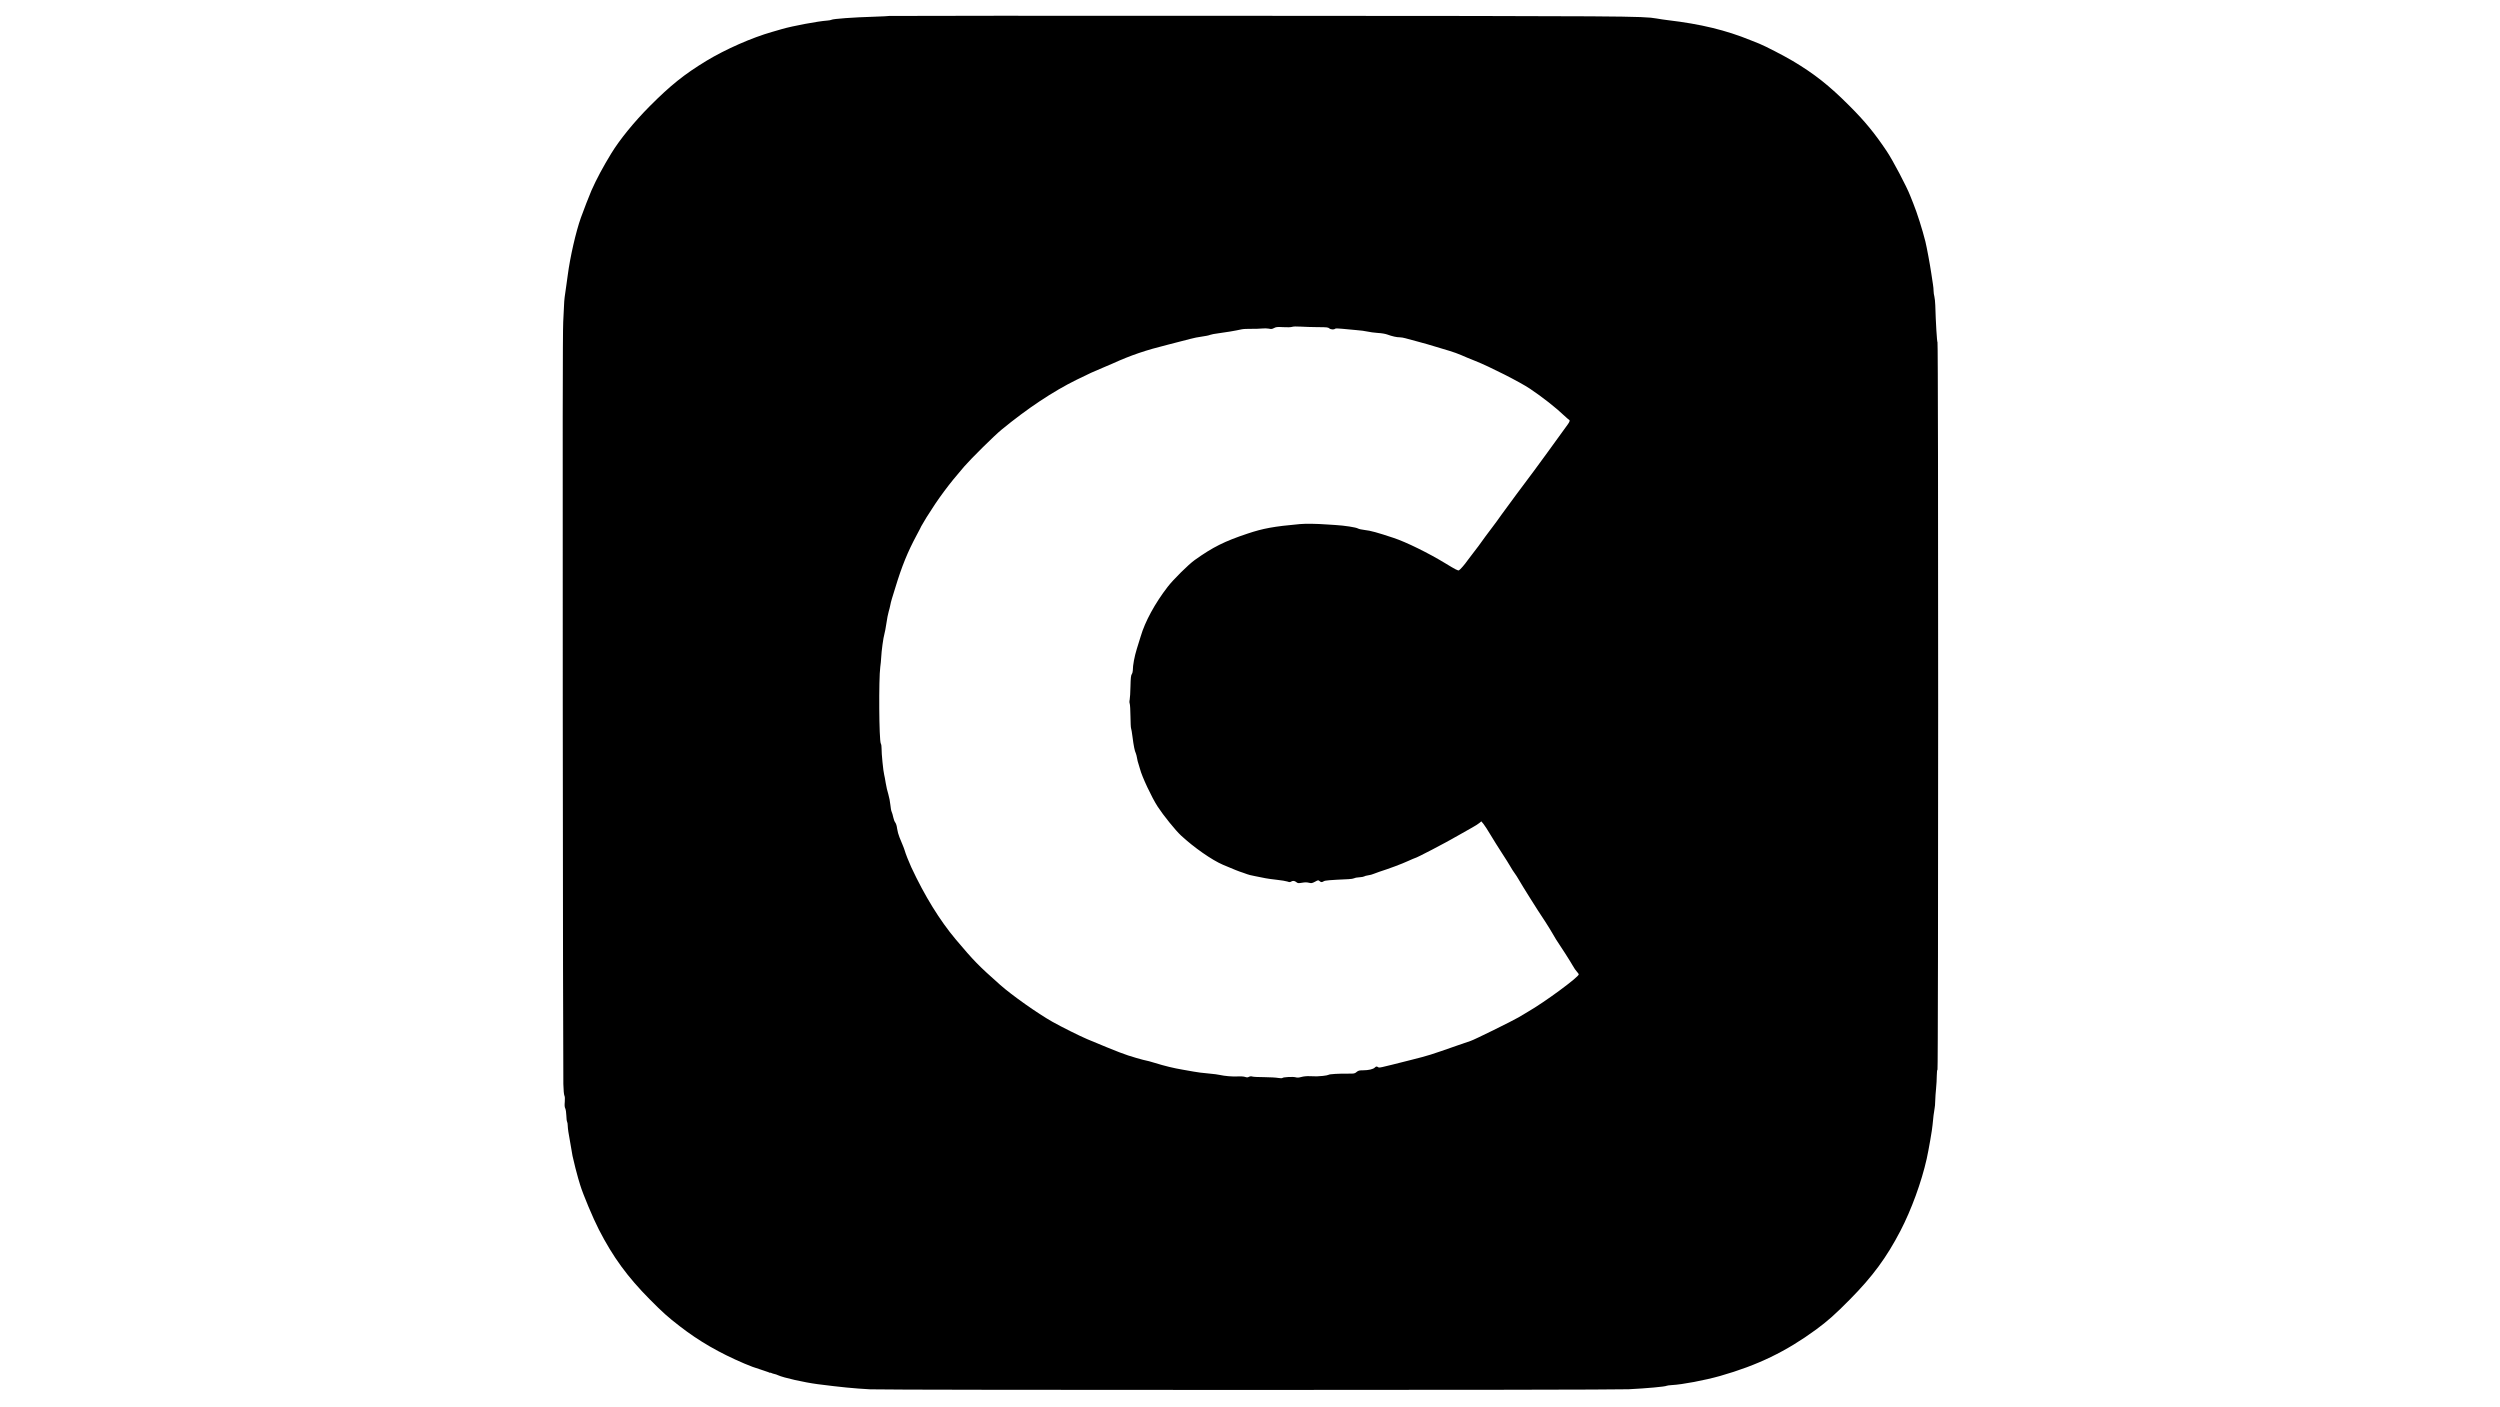
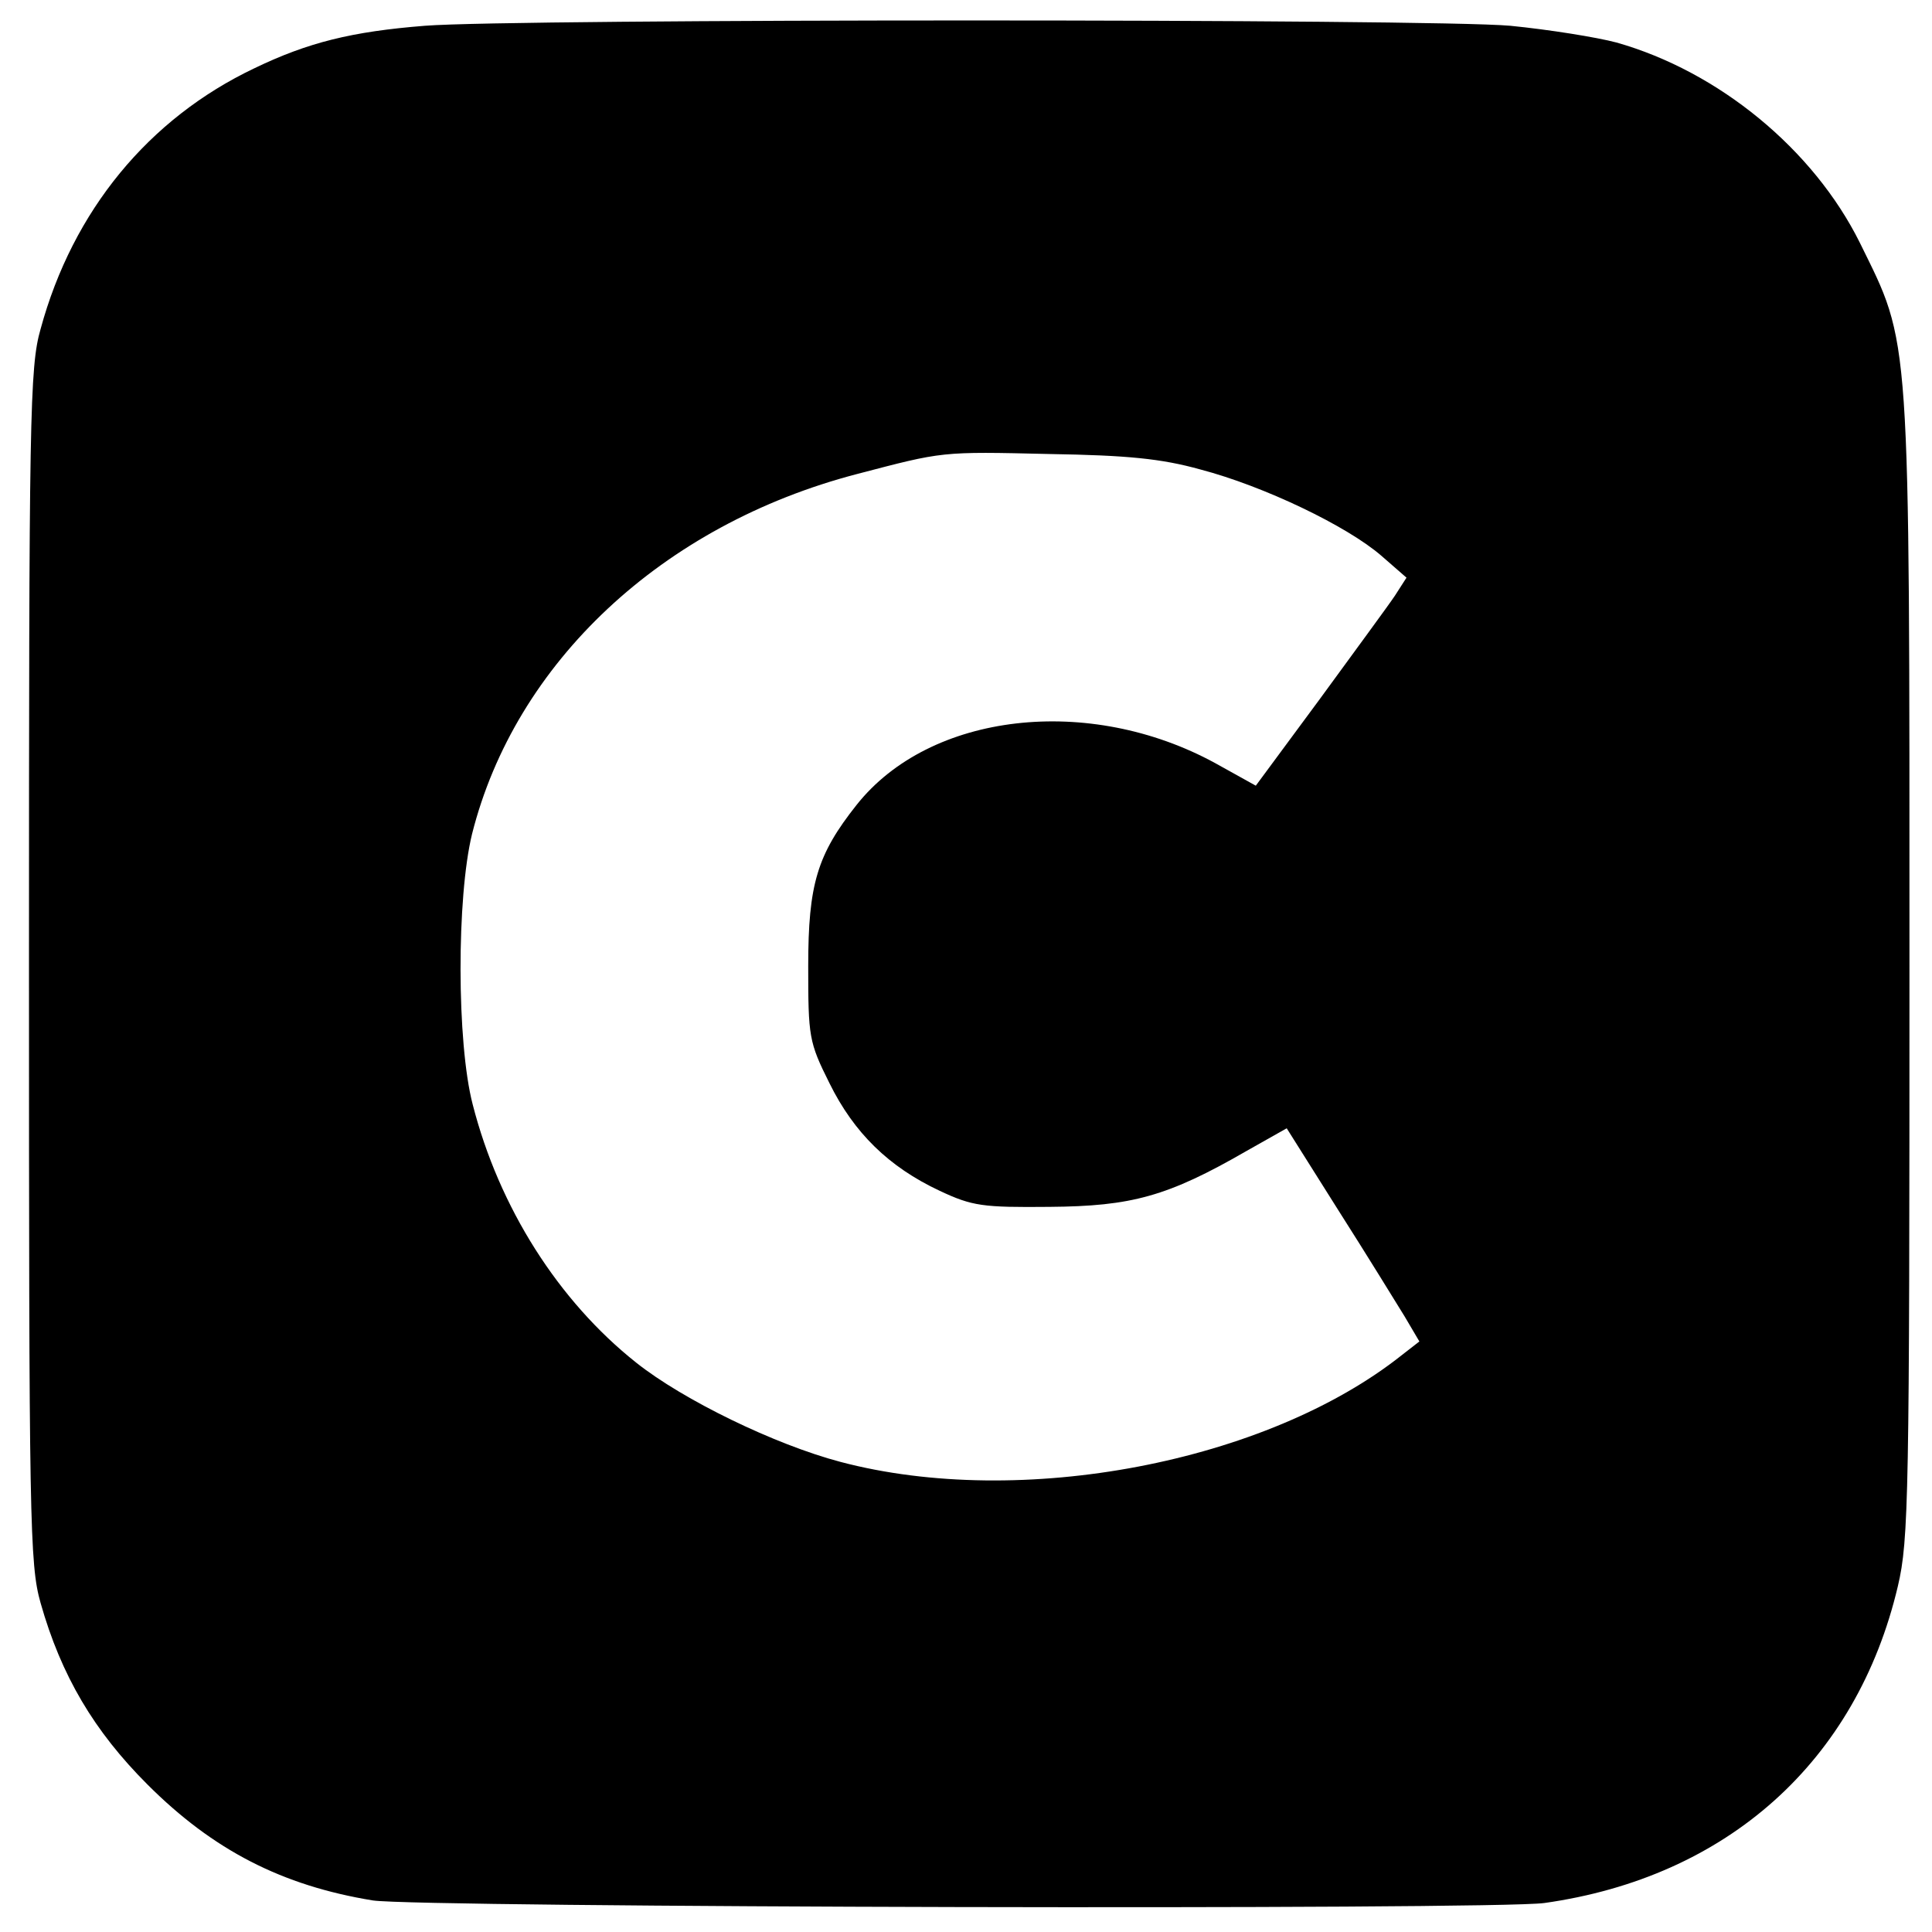
- <svg xmlns="http://www.w3.org/2000/svg" version="1.0" width="3840pt" height="2160pt" viewBox="0 0 3840 2160" preserveAspectRatio="xMidYMid meet">
-   <g transform="translate(0,2160) scale(0.1,-0.1)" fill="#000000" stroke="none">
-     <path d="M13659 21355 c-3 -2 -111 -8 -240 -12 -311 -9 -623 -32 -648 -47 -7 -5 -37 -10 -65 -12 -142 -10 -533 -83 -694 -130 -48 -15 -116 -34 -152 -44 -310 -88 -714 -266 -1009 -444 -340 -207 -548 -373 -870 -696 -240 -241 -462 -514 -591 -725 -125 -204 -228 -396 -305 -570 -28 -64 -128 -320 -163 -420 -76 -214 -165 -601 -202 -885 -6 -47 -15 -112 -20 -145 -25 -164 -34 -236 -36 -305 -1 -41 -7 -160 -13 -265 -8 -136 -10 -1806 -7 -5870 2 -3124 6 -5750 9 -5836 2 -91 9 -164 16 -177 8 -15 10 -47 6 -96 -5 -54 -3 -82 8 -103 7 -15 15 -64 16 -107 1 -44 6 -87 12 -97 5 -10 9 -34 9 -55 0 -20 5 -64 10 -98 22 -133 60 -352 64 -371 19 -87 70 -292 87 -345 11 -36 24 -81 30 -100 42 -140 199 -514 287 -685 217 -423 440 -728 784 -1075 198 -199 269 -264 458 -410 298 -231 606 -409 995 -575 61 -26 117 -48 125 -50 8 -2 62 -20 120 -40 58 -20 110 -38 115 -39 6 -1 16 -5 23 -9 6 -5 12 -6 12 -2 0 3 8 1 18 -4 11 -6 31 -12 45 -15 14 -2 41 -11 59 -20 82 -38 401 -110 608 -137 360 -46 552 -65 805 -79 250 -13 11395 -13 11650 1 281 14 563 40 583 53 7 4 43 9 80 11 161 8 508 74 742 140 579 165 1013 375 1475 713 179 132 294 234 520 463 350 354 564 646 776 1054 168 324 323 748 403 1105 30 135 86 456 90 520 5 72 25 233 32 260 4 14 8 63 9 110 1 47 7 132 13 190 6 58 11 147 11 198 1 54 5 92 11 92 13 0 14 11167 0 11172 -8 3 -27 305 -34 568 -2 52 -8 113 -14 135 -6 22 -12 60 -12 84 0 24 -4 71 -10 105 -5 33 -17 111 -26 171 -19 131 -68 394 -90 485 -45 180 -130 449 -186 585 -16 39 -38 94 -49 123 -52 135 -266 541 -357 677 -186 278 -335 460 -576 701 -310 310 -537 490 -870 688 -129 77 -425 230 -513 265 -27 10 -86 34 -133 53 -379 155 -770 249 -1270 308 -52 6 -131 18 -175 26 -208 37 -426 38 -6181 41 -3080 2 -5603 1 -5605 -2z m6583 -4780 c134 0 159 -3 175 -18 21 -19 73 -23 89 -7 7 7 43 7 110 0 54 -6 151 -15 214 -20 63 -4 142 -15 175 -23 33 -8 103 -17 156 -21 59 -3 118 -13 150 -25 70 -26 145 -43 189 -42 19 0 58 -6 85 -14 28 -9 118 -33 200 -54 83 -22 202 -56 265 -76 63 -19 161 -49 216 -65 56 -17 135 -45 175 -63 41 -19 139 -59 219 -91 214 -84 693 -327 842 -428 188 -126 400 -292 531 -418 32 -30 63 -56 68 -58 17 -7 9 -32 -23 -75 -35 -46 -206 -283 -313 -432 -99 -138 -276 -377 -471 -636 -72 -96 -174 -235 -227 -309 -52 -74 -116 -162 -142 -195 -55 -71 -153 -204 -213 -289 -24 -34 -67 -90 -96 -126 -28 -36 -63 -81 -76 -100 -38 -56 -110 -139 -130 -150 -14 -8 -55 13 -207 106 -257 157 -606 329 -798 392 -246 82 -359 113 -442 121 -44 5 -90 15 -104 23 -28 18 -208 46 -349 54 -36 2 -92 6 -125 8 -164 12 -330 14 -420 6 -400 -36 -563 -66 -802 -146 -354 -118 -533 -207 -812 -406 -95 -68 -327 -297 -415 -411 -194 -251 -349 -535 -415 -762 -10 -33 -36 -118 -59 -190 -37 -119 -62 -253 -62 -333 0 -18 -7 -44 -16 -57 -13 -20 -17 -59 -20 -189 -2 -90 -7 -181 -12 -203 -6 -24 -5 -48 1 -63 5 -14 10 -101 11 -195 1 -93 5 -175 9 -181 4 -7 14 -65 22 -130 18 -142 34 -220 51 -254 6 -14 15 -48 19 -75 4 -28 14 -66 21 -85 7 -19 18 -55 24 -80 30 -119 181 -440 272 -580 88 -135 273 -364 358 -443 198 -184 476 -378 645 -450 168 -72 255 -106 302 -120 28 -9 60 -20 70 -25 10 -6 65 -19 123 -30 58 -11 130 -25 160 -32 30 -6 109 -17 175 -24 66 -7 137 -19 158 -26 30 -11 42 -12 57 -2 28 17 54 15 82 -8 23 -18 31 -18 87 -9 45 8 74 8 105 0 40 -10 49 -8 95 16 47 26 51 26 69 10 23 -21 36 -21 65 -3 20 13 92 19 379 32 37 1 77 8 89 14 12 7 48 14 81 15 33 2 65 8 71 13 7 6 35 13 62 17 28 4 64 13 80 21 17 7 57 22 90 33 153 49 349 122 441 165 56 25 104 46 108 46 20 0 469 234 651 340 83 47 185 106 228 129 42 23 91 54 109 69 l31 26 32 -38 c18 -21 67 -98 110 -170 43 -72 121 -197 174 -278 53 -81 112 -175 131 -209 19 -34 49 -81 66 -103 17 -23 43 -63 58 -90 15 -28 49 -84 75 -125 26 -42 70 -112 97 -156 88 -141 167 -264 240 -373 38 -59 87 -138 109 -177 21 -38 46 -81 56 -95 59 -85 231 -355 258 -405 18 -33 46 -74 62 -90 16 -17 29 -36 29 -41 0 -41 -527 -429 -780 -574 -41 -24 -107 -63 -146 -87 -85 -51 -683 -346 -734 -361 -19 -6 -107 -36 -195 -67 -433 -152 -450 -157 -715 -224 -535 -135 -489 -125 -516 -110 -21 11 -27 10 -47 -9 -28 -26 -93 -41 -181 -42 -58 0 -72 -4 -99 -26 -28 -24 -38 -26 -121 -25 -148 2 -297 -7 -309 -18 -7 -5 -46 -13 -87 -17 -81 -8 -100 -9 -205 -4 -41 2 -92 -3 -125 -12 -40 -11 -64 -13 -90 -5 -40 11 -188 3 -201 -10 -6 -6 -32 -6 -67 0 -31 6 -127 11 -212 12 -85 0 -168 4 -183 9 -19 6 -37 4 -53 -4 -19 -11 -32 -11 -61 -1 -22 7 -71 10 -118 7 -80 -4 -194 6 -270 23 -22 6 -94 15 -160 21 -136 13 -156 16 -240 30 -33 6 -109 19 -170 30 -136 23 -273 56 -428 104 -65 20 -124 36 -132 36 -7 0 -76 18 -152 40 -177 51 -263 84 -752 288 -108 45 -399 190 -537 268 -222 125 -623 408 -801 566 -340 302 -401 365 -683 699 -244 290 -478 669 -683 1109 -35 75 -89 212 -102 260 -4 14 -17 50 -30 80 -13 30 -35 84 -49 119 -15 36 -31 95 -36 132 -5 43 -16 78 -28 94 -12 15 -26 52 -32 83 -6 31 -17 68 -24 82 -7 14 -16 62 -20 108 -4 45 -18 118 -31 161 -14 43 -32 121 -40 172 -8 52 -19 110 -24 129 -14 48 -42 335 -40 401 1 31 -4 66 -12 79 -27 50 -33 990 -8 1175 6 39 12 104 14 145 5 106 33 307 49 360 8 25 21 99 31 165 9 66 25 147 35 180 10 33 21 78 25 100 3 22 15 67 25 100 10 33 33 107 51 165 103 339 190 552 333 818 36 67 66 124 66 128 0 3 36 63 79 134 184 295 341 507 582 785 103 119 463 475 569 562 403 331 795 592 1157 770 204 100 258 125 398 183 55 23 123 52 150 64 286 130 513 207 855 292 146 37 301 77 345 89 44 13 123 28 175 35 52 7 109 18 126 26 16 7 73 18 125 24 94 11 276 42 358 61 25 6 90 9 145 8 56 -1 130 1 166 5 37 4 84 3 109 -2 37 -9 49 -7 80 9 32 17 49 19 141 14 63 -4 117 -2 135 4 19 7 70 8 135 4 58 -4 175 -7 262 -8z" />
+ <svg xmlns="http://www.w3.org/2000/svg" version="1.0" width="300pt" height="300pt" viewBox="0 0 300 300" preserveAspectRatio="xMidYMid meet">
+   <g transform="translate(0,300) scale(0.1,-0.1)" fill="#000000" stroke="none">
+     <path d="M660 2960 c-114 -9 -182 -26 -265 -66 -164 -78 -282 -221 -332 -405 -17 -59 -18 -136 -18 -989 0 -864 1 -929 18 -989 32 -113 83 -199 166 -282 102 -102 209 -157 350 -180 72 -11 1738 -15 1819 -4 284 40 485 220 549 492 17 72 18 141 18 963 0 998 2 962 -77 1123 -72 145 -219 266 -378 311 -30 8 -104 20 -165 26 -122 11 -1546 11 -1685 0z m1204 -689 c99 -26 228 -88 281 -134 l39 -34 -18 -28 c-10 -15 -63 -87 -117 -161 l-99 -134 -63 35 c-196 107 -443 79 -557 -65 -61 -77 -75 -123 -75 -250 0 -110 1 -118 33 -182 38 -77 92 -130 171 -167 51 -24 67 -26 171 -25 127 1 183 16 306 87 l62 35 80 -127 c44 -69 90 -144 103 -165 l23 -39 -27 -21 c-210 -167 -592 -240 -872 -166 -102 27 -244 96 -317 154 -121 96 -213 241 -254 401 -25 96 -25 322 -1 420 67 266 295 480 598 559 134 35 129 35 299 31 120 -2 173 -7 234 -24z" />
  </g>
</svg>
